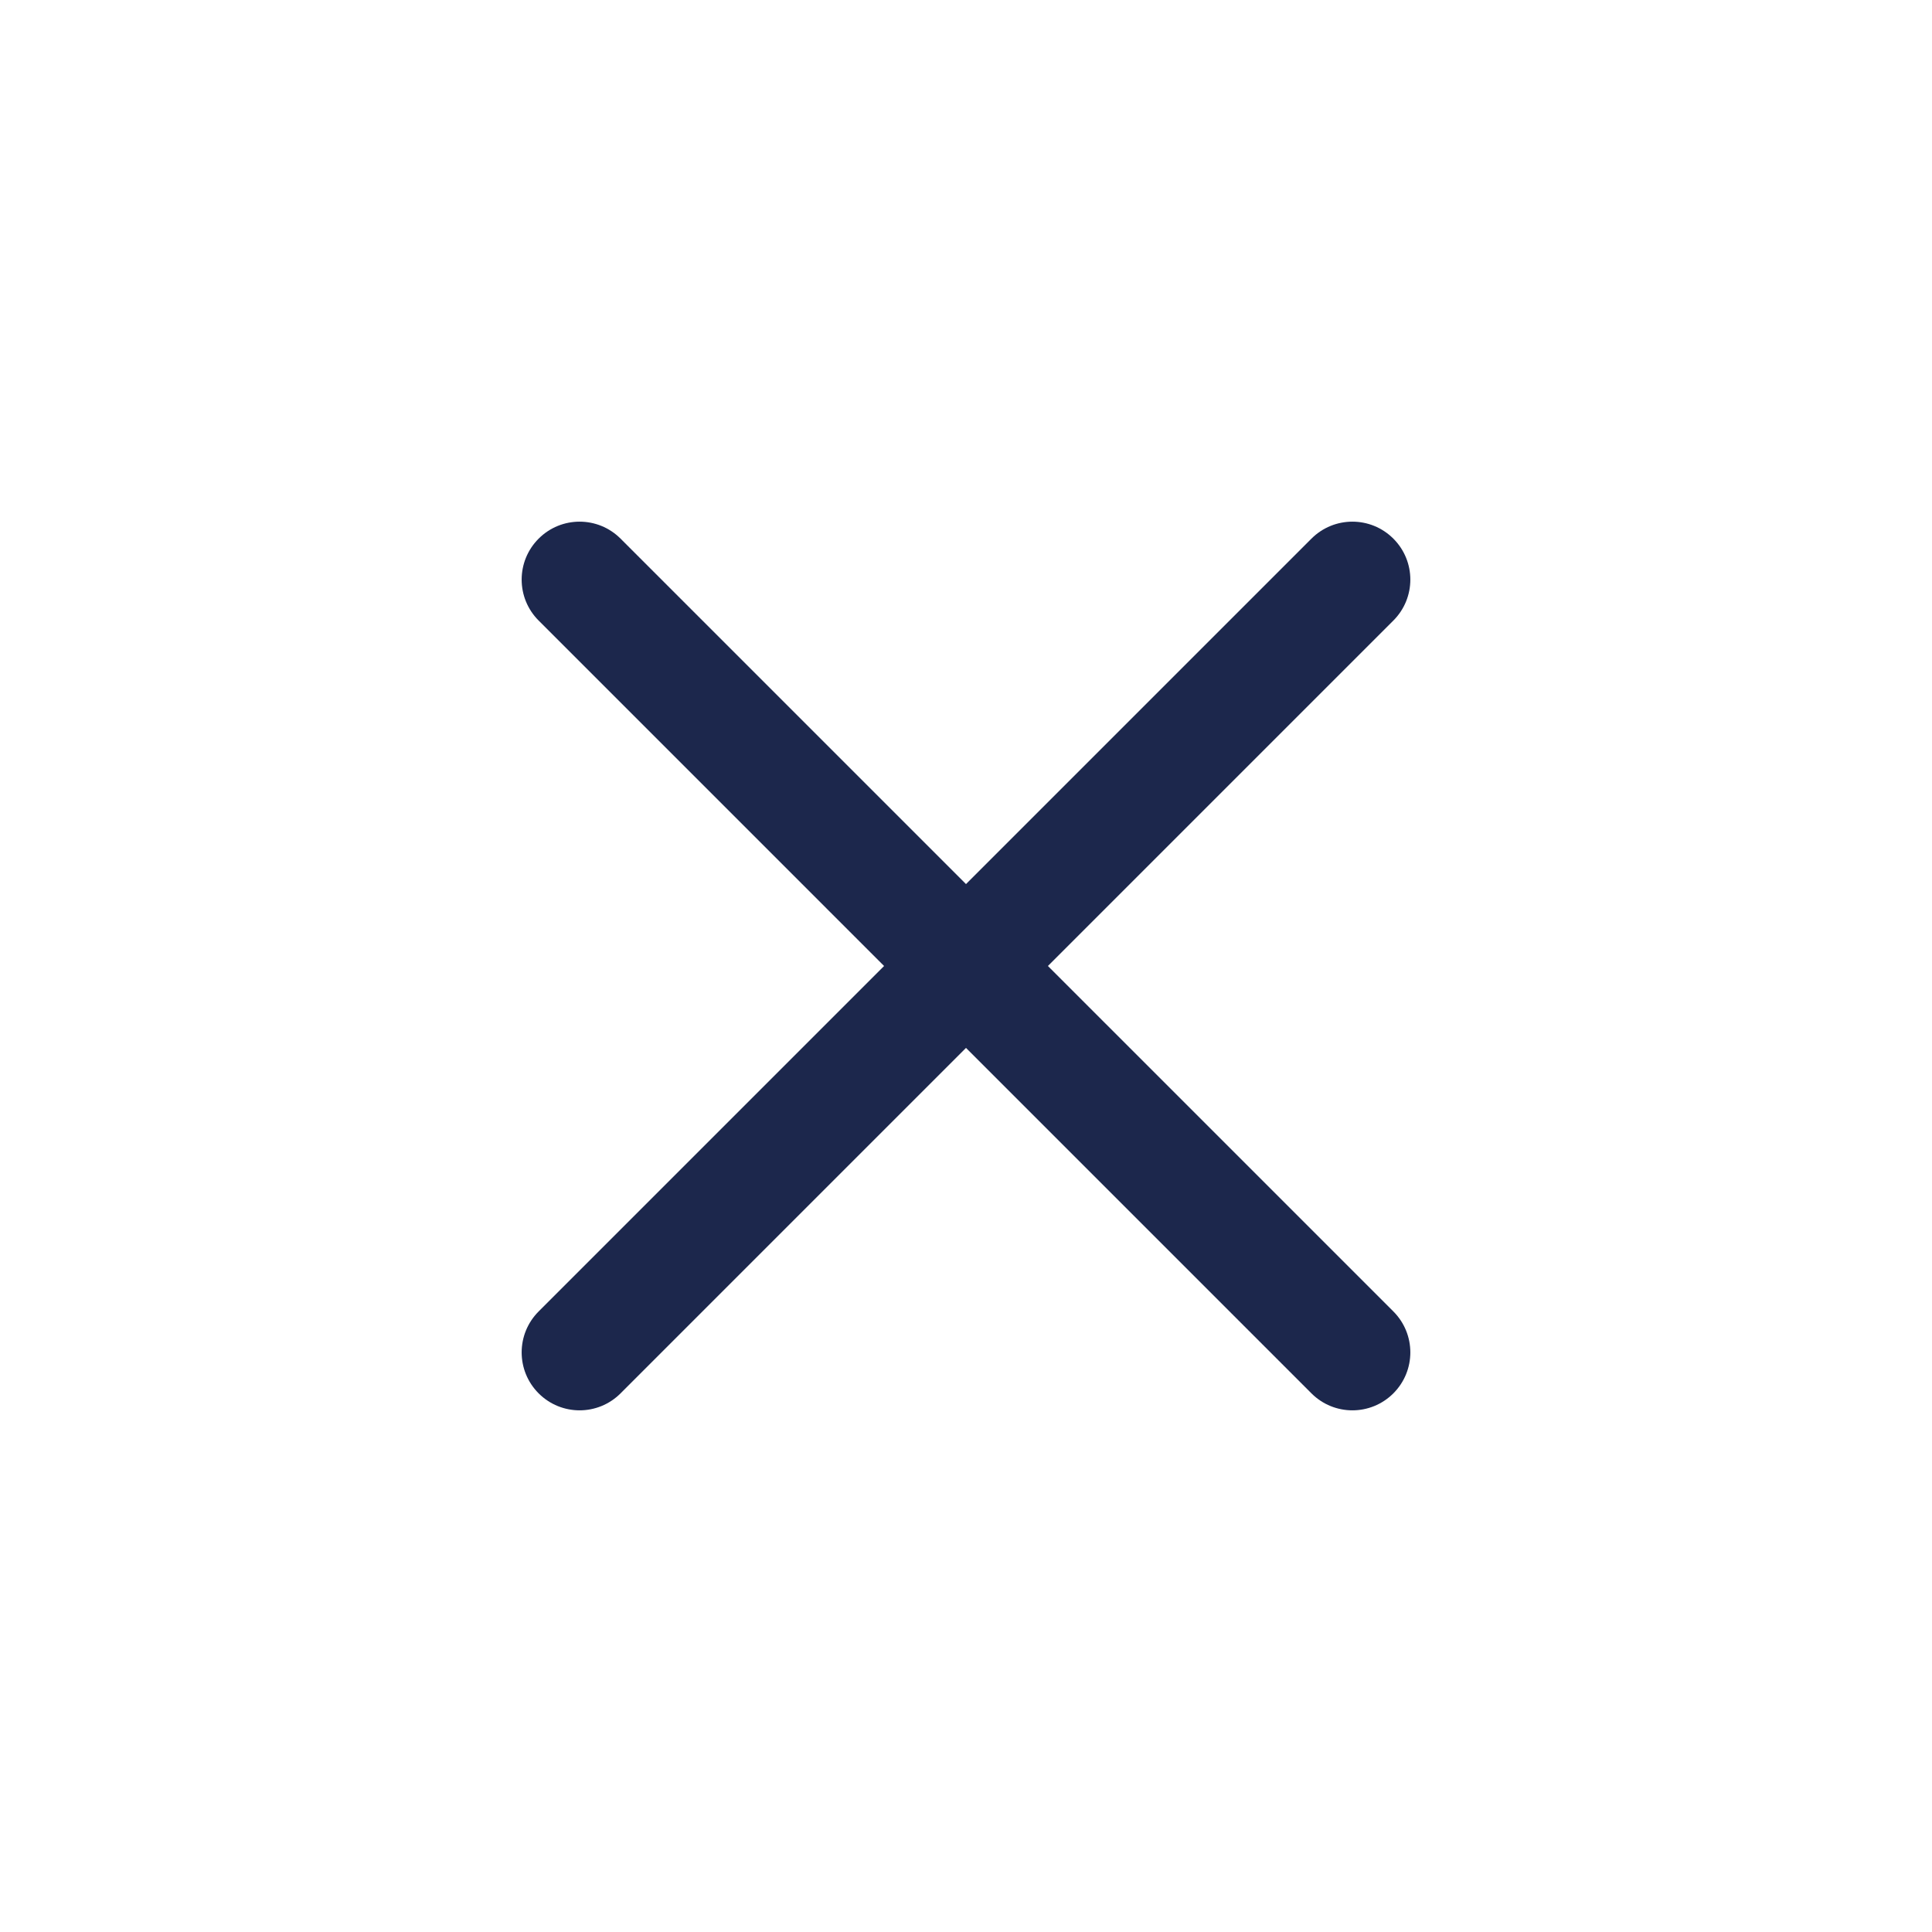
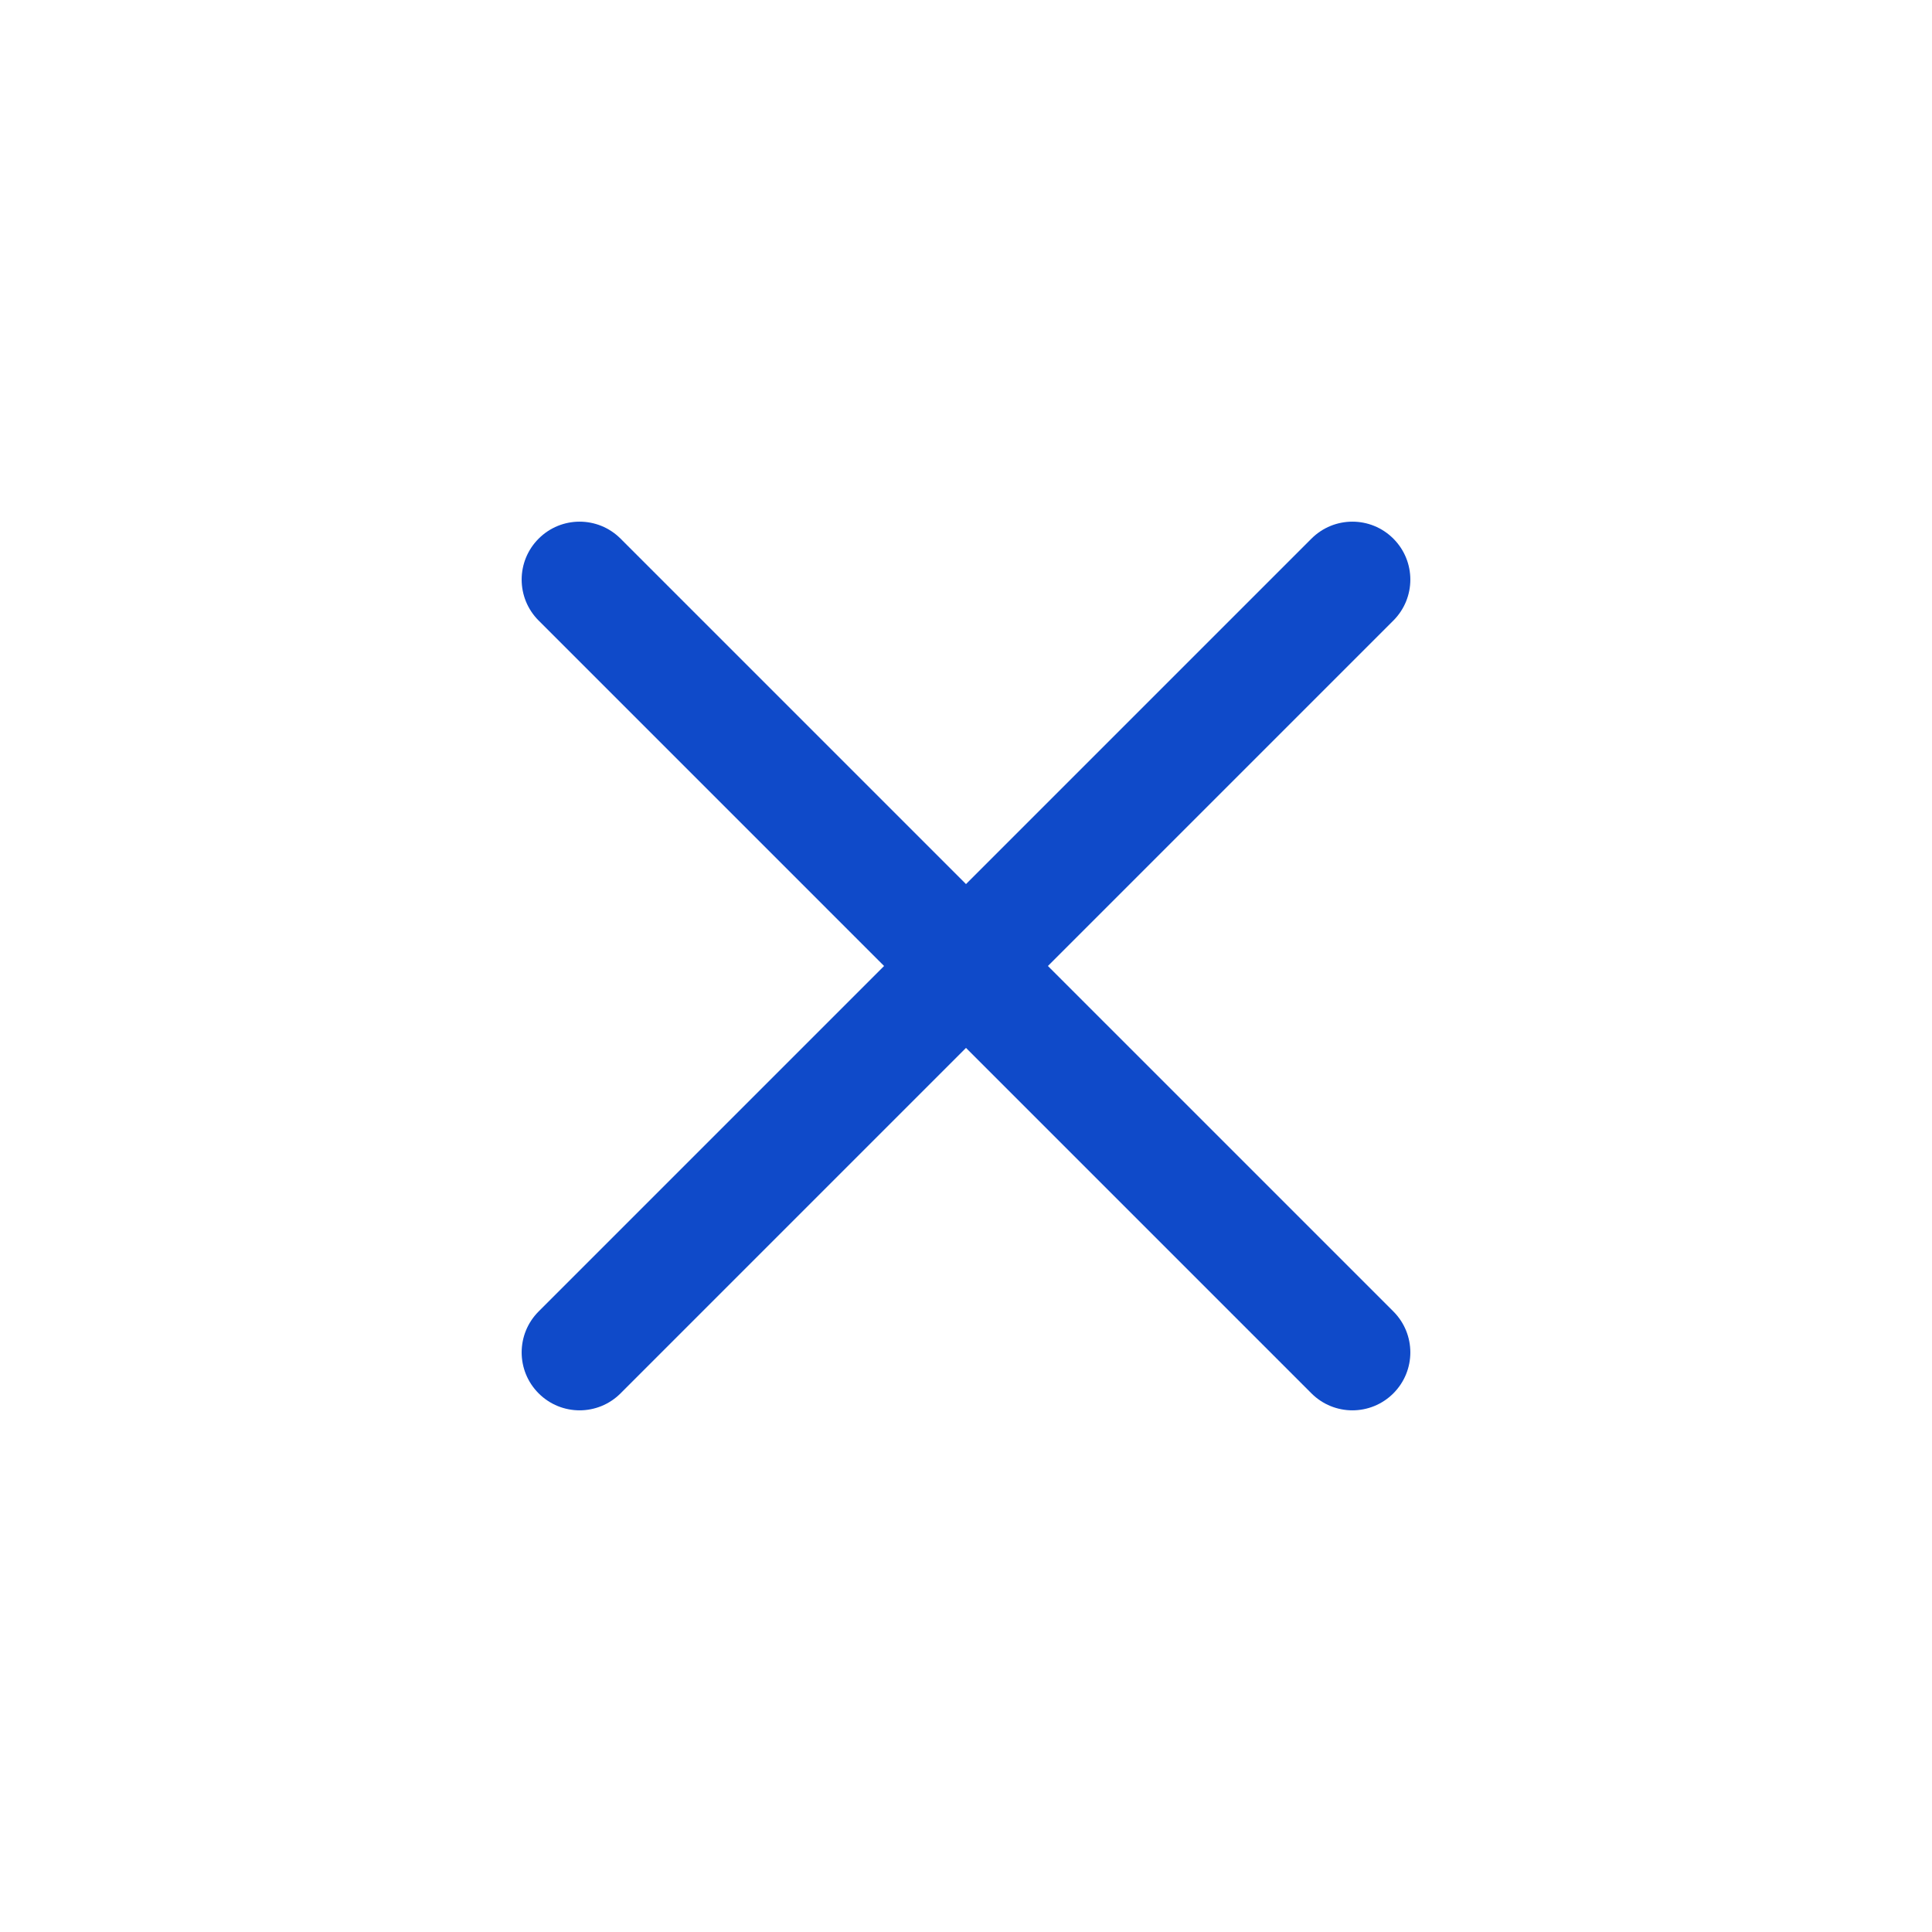
<svg xmlns="http://www.w3.org/2000/svg" width="800px" height="800px" viewBox="0 -0.5 25 25" fill="none">
  <g id="SVGRepo_bgCarrier" stroke-width="0" />
  <g id="SVGRepo_tracerCarrier" stroke-linecap="round" stroke-linejoin="round" />
  <g id="SVGRepo_iconCarrier">
-     <path d="M6.97 16.47C6.677 16.763 6.677 17.237 6.97 17.53C7.263 17.823 7.737 17.823 8.03 17.53L6.97 16.47ZM13.03 12.53C13.323 12.237 13.323 11.763 13.03 11.47C12.737 11.177 12.263 11.177 11.97 11.47L13.03 12.53ZM11.97 11.47C11.677 11.763 11.677 12.237 11.97 12.53C12.263 12.823 12.737 12.823 13.03 12.53L11.97 11.47ZM18.03 7.53C18.323 7.237 18.323 6.763 18.03 6.47C17.737 6.177 17.263 6.177 16.97 6.47L18.03 7.53ZM13.03 11.47C12.737 11.177 12.263 11.177 11.97 11.47C11.677 11.763 11.677 12.237 11.97 12.53L13.03 11.47ZM16.97 17.53C17.263 17.823 17.737 17.823 18.03 17.53C18.323 17.237 18.323 16.763 18.03 16.47L16.97 17.53ZM11.97 12.53C12.263 12.823 12.737 12.823 13.03 12.53C13.323 12.237 13.323 11.763 13.03 11.47L11.97 12.53ZM8.03 6.47C7.737 6.177 7.263 6.177 6.97 6.47C6.677 6.763 6.677 7.237 6.97 7.53L8.03 6.47ZM8.03 17.53L13.03 12.53L11.97 11.47L6.97 16.47L8.03 17.53ZM13.03 12.53L18.03 7.53L16.97 6.47L11.97 11.47L13.03 12.53ZM11.97 12.53L16.97 17.53L18.03 16.47L13.03 11.47L11.97 12.53ZM13.03 11.47L8.03 6.47L6.97 7.53L11.97 12.53L13.03 11.47Z" fill="#1c274c" />
+     <path d="M6.97 16.47C6.677 16.763 6.677 17.237 6.97 17.53C7.263 17.823 7.737 17.823 8.03 17.53L6.97 16.47ZM13.03 12.53C13.323 12.237 13.323 11.763 13.03 11.47C12.737 11.177 12.263 11.177 11.97 11.47L13.03 12.53ZM11.97 11.47C11.677 11.763 11.677 12.237 11.97 12.53C12.263 12.823 12.737 12.823 13.03 12.53L11.97 11.47ZM18.03 7.53C18.323 7.237 18.323 6.763 18.03 6.47C17.737 6.177 17.263 6.177 16.97 6.47L18.03 7.53ZM13.03 11.47C12.737 11.177 12.263 11.177 11.97 11.47C11.677 11.763 11.677 12.237 11.97 12.53L13.03 11.47ZM16.97 17.53C17.263 17.823 17.737 17.823 18.03 17.53C18.323 17.237 18.323 16.763 18.03 16.47L16.97 17.53ZM11.97 12.53C12.263 12.823 12.737 12.823 13.03 12.53C13.323 12.237 13.323 11.763 13.03 11.47L11.97 12.53ZM8.03 6.47C7.737 6.177 7.263 6.177 6.97 6.47C6.677 6.763 6.677 7.237 6.97 7.53L8.03 6.47ZM8.03 17.53L13.03 12.53L11.97 11.47L6.97 16.47L8.03 17.53ZM13.03 12.53L18.03 7.53L16.97 6.47L11.97 11.47L13.03 12.53ZM11.97 12.53L16.97 17.53L18.03 16.47L13.03 11.47L11.97 12.53ZM13.03 11.47L8.03 6.47L6.97 7.53L11.97 12.53L13.03 11.47Z" fill="#0f4ac9" />
  </g>
</svg>
